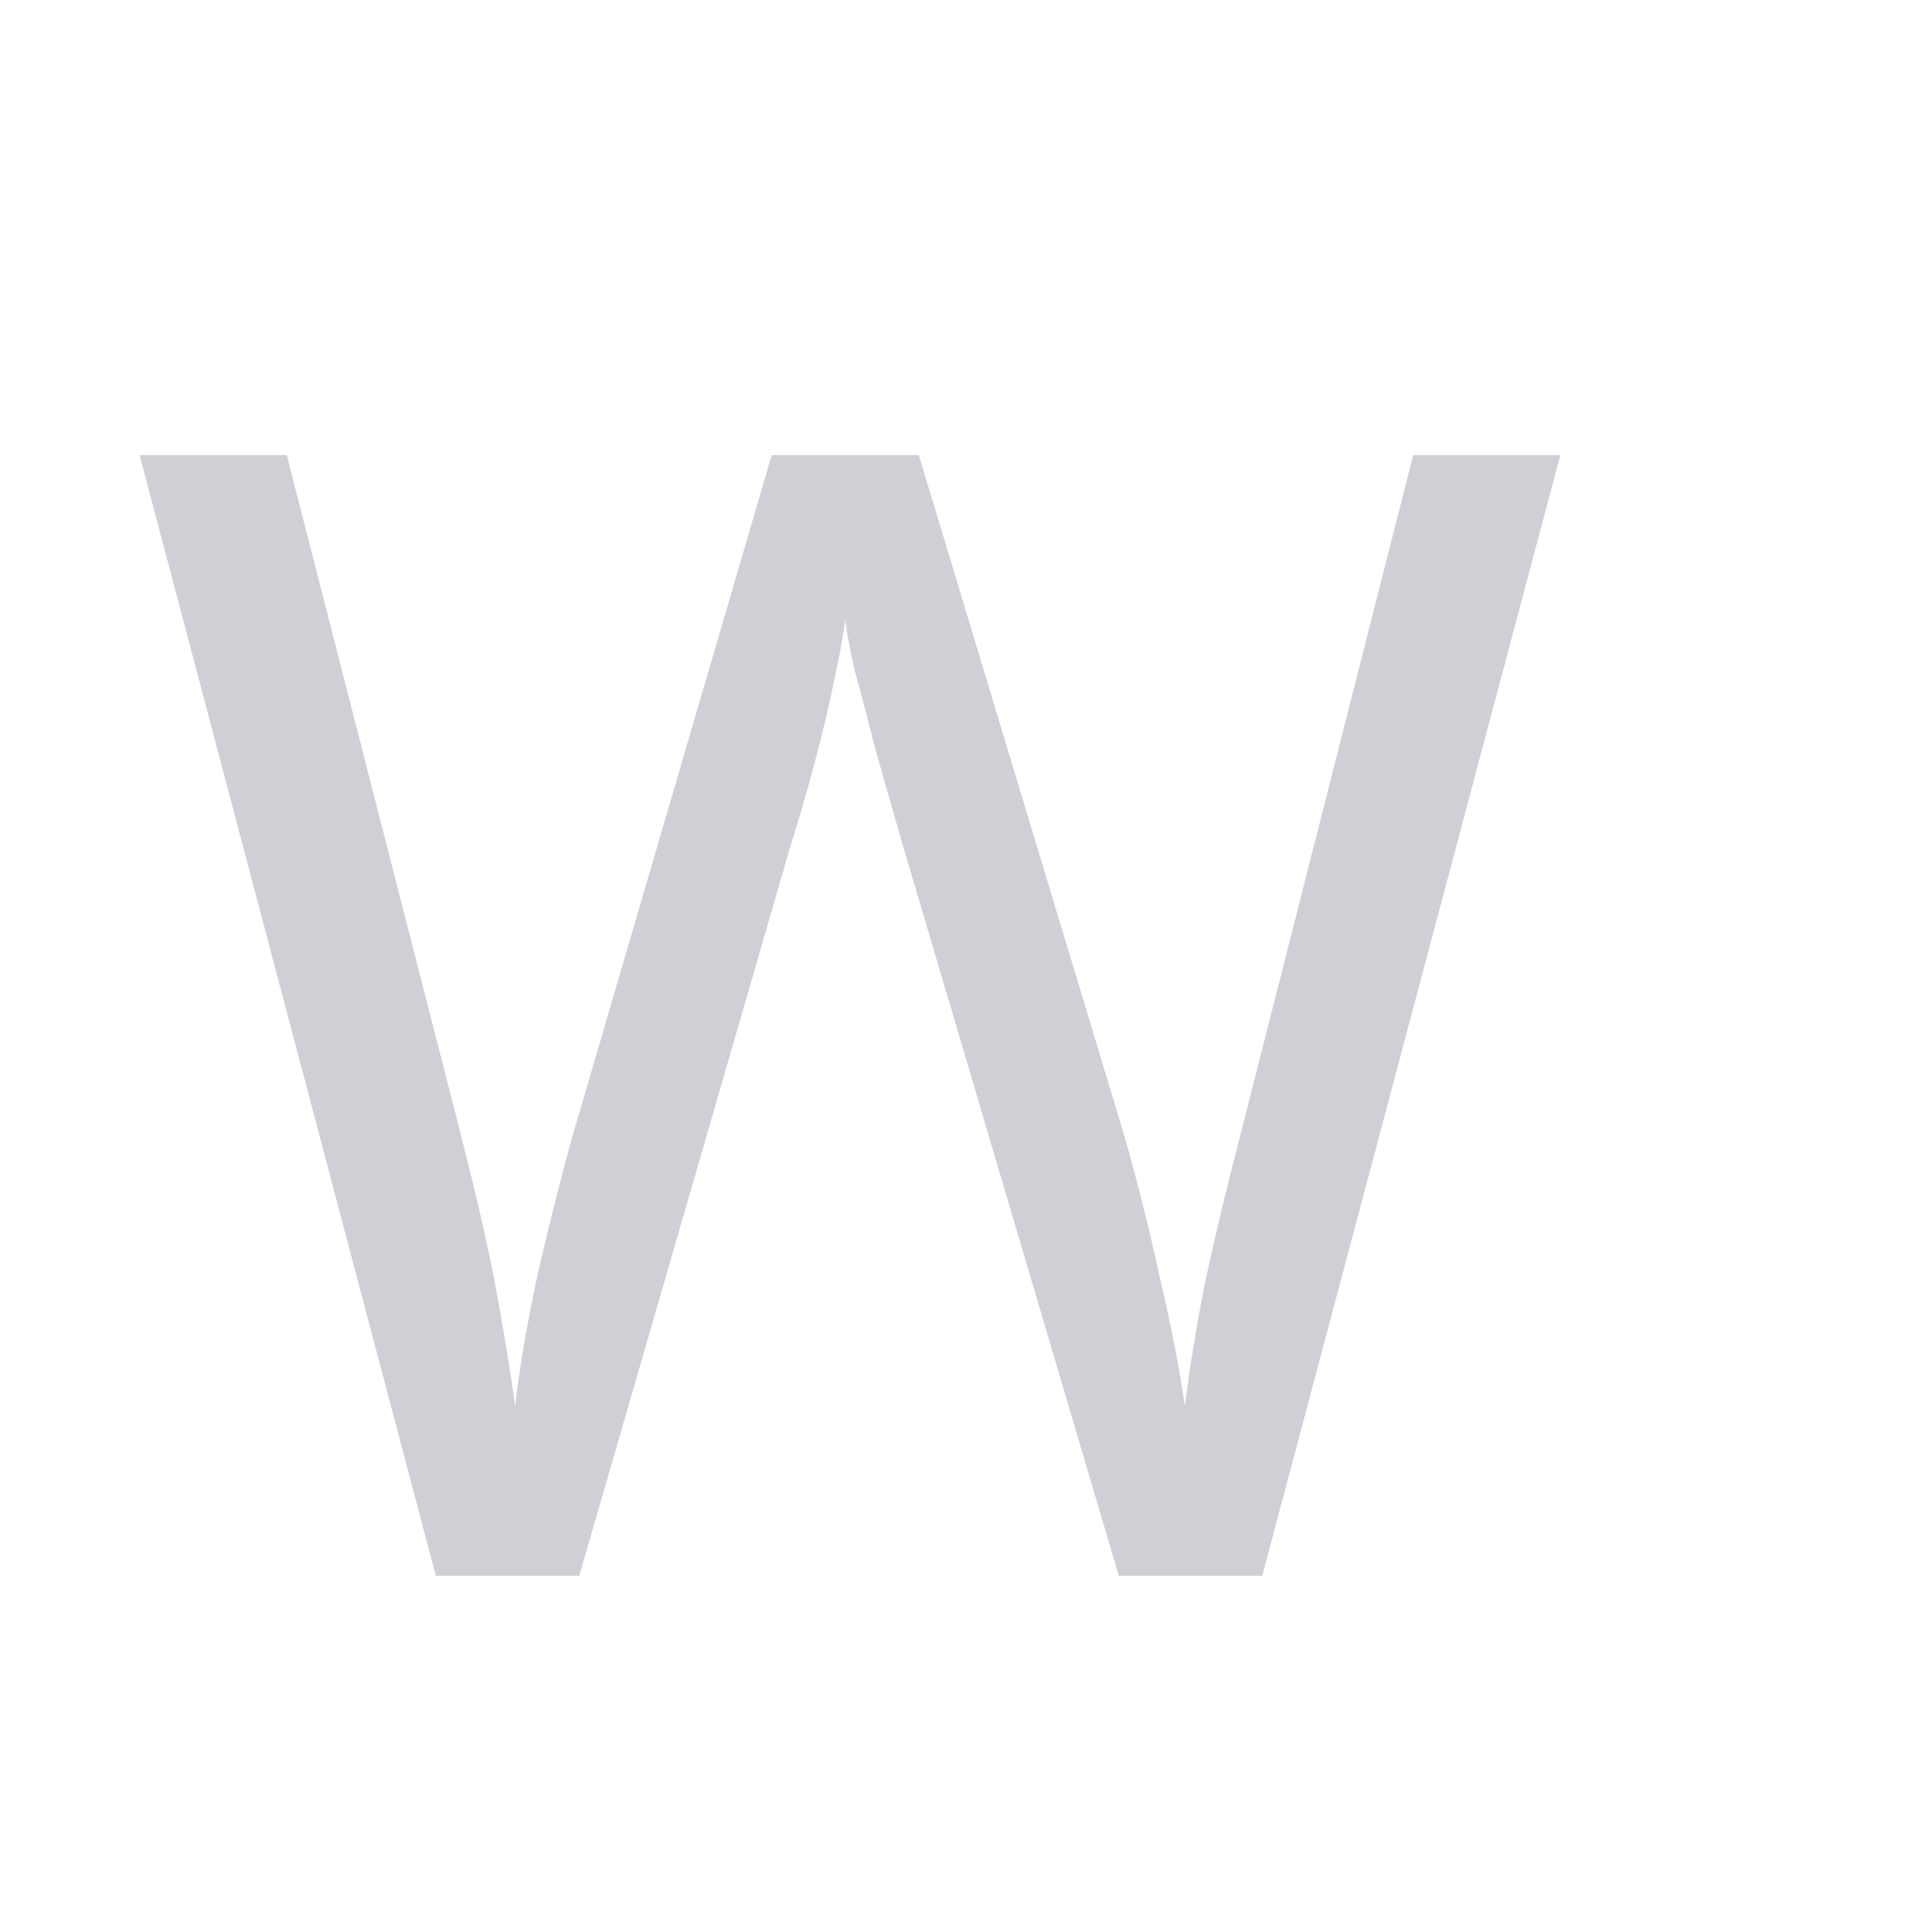
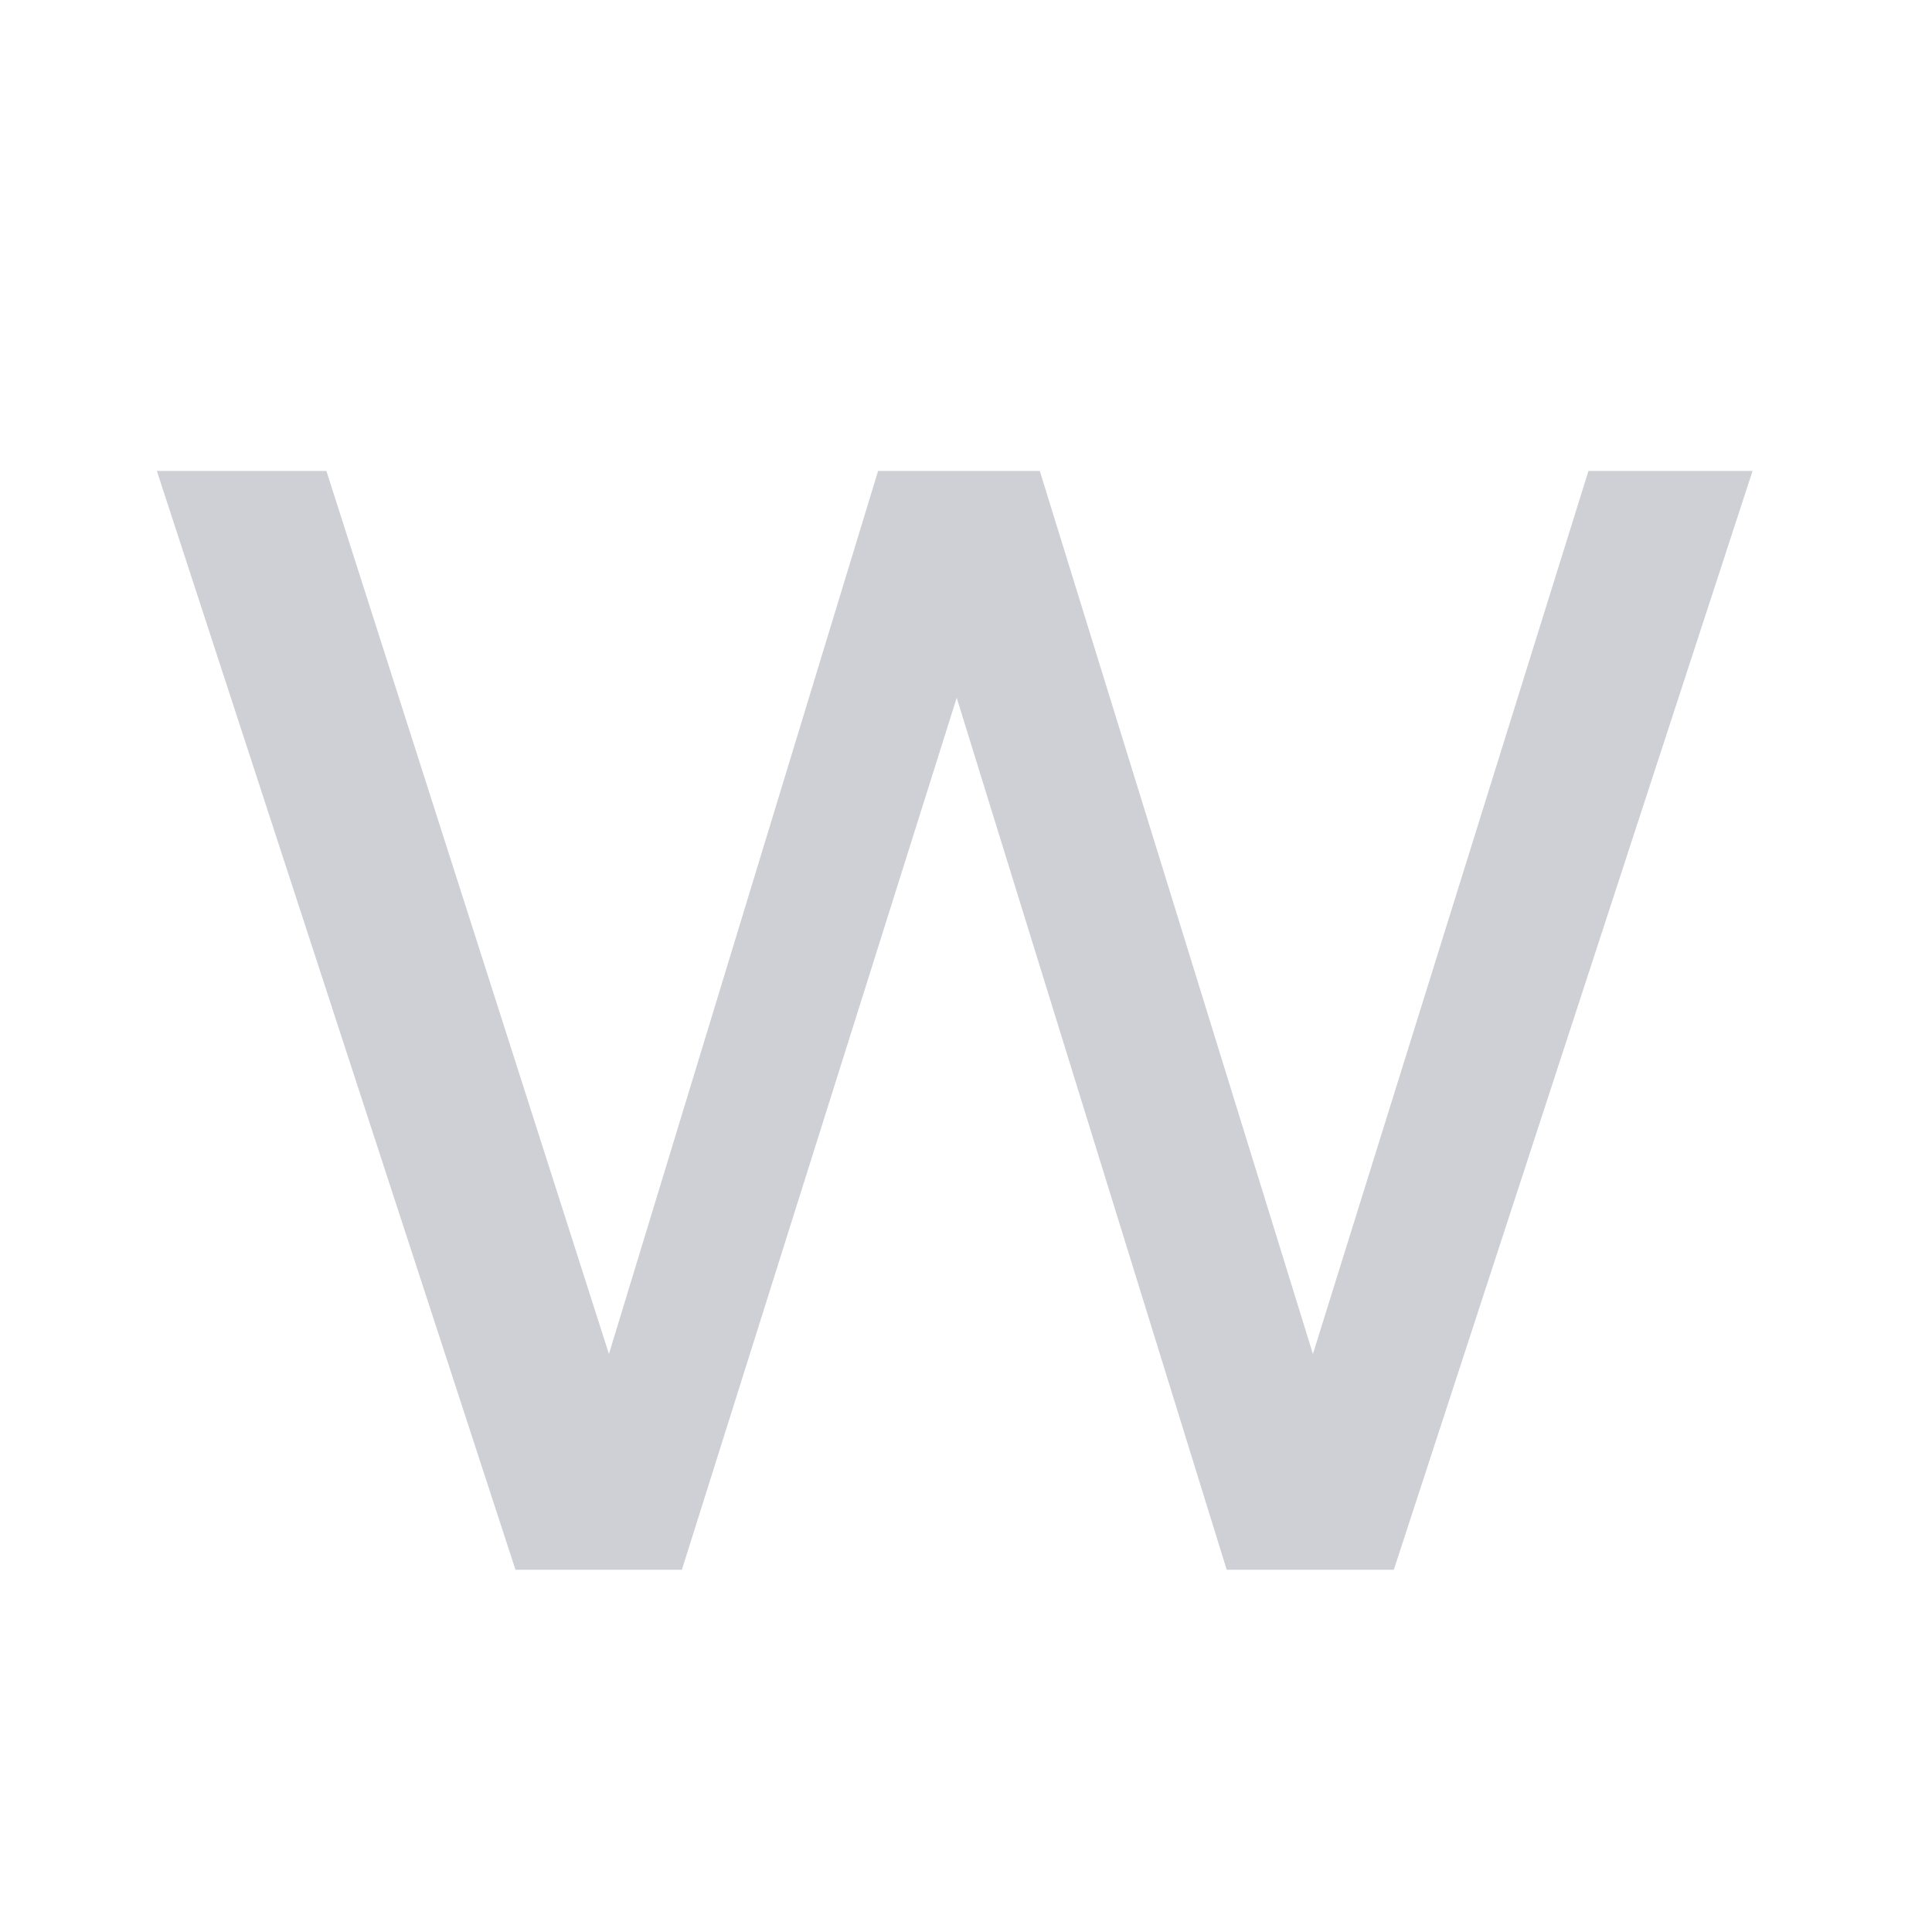
<svg xmlns="http://www.w3.org/2000/svg" width="16" height="16" viewBox="0 0 16 16" fill="none">
-   <text fill="#CED0D6" style="white-space: pre" xml:space="preserve" font-family="JetBrains Sans" font-size="13" letter-spacing="0px">
-     <tspan x="1" y="13.05">W</tspan>
-   </text>
+   <path d="M2.703 3.9L5.043 11.213L7.272 3.9H8.611L10.873 11.213L13.155 3.9H14.514L11.543 13H10.159L7.923 5.779L5.647 13H4.269L1.299 3.9H2.703Z" fill="#CED0D6" />
</svg>
